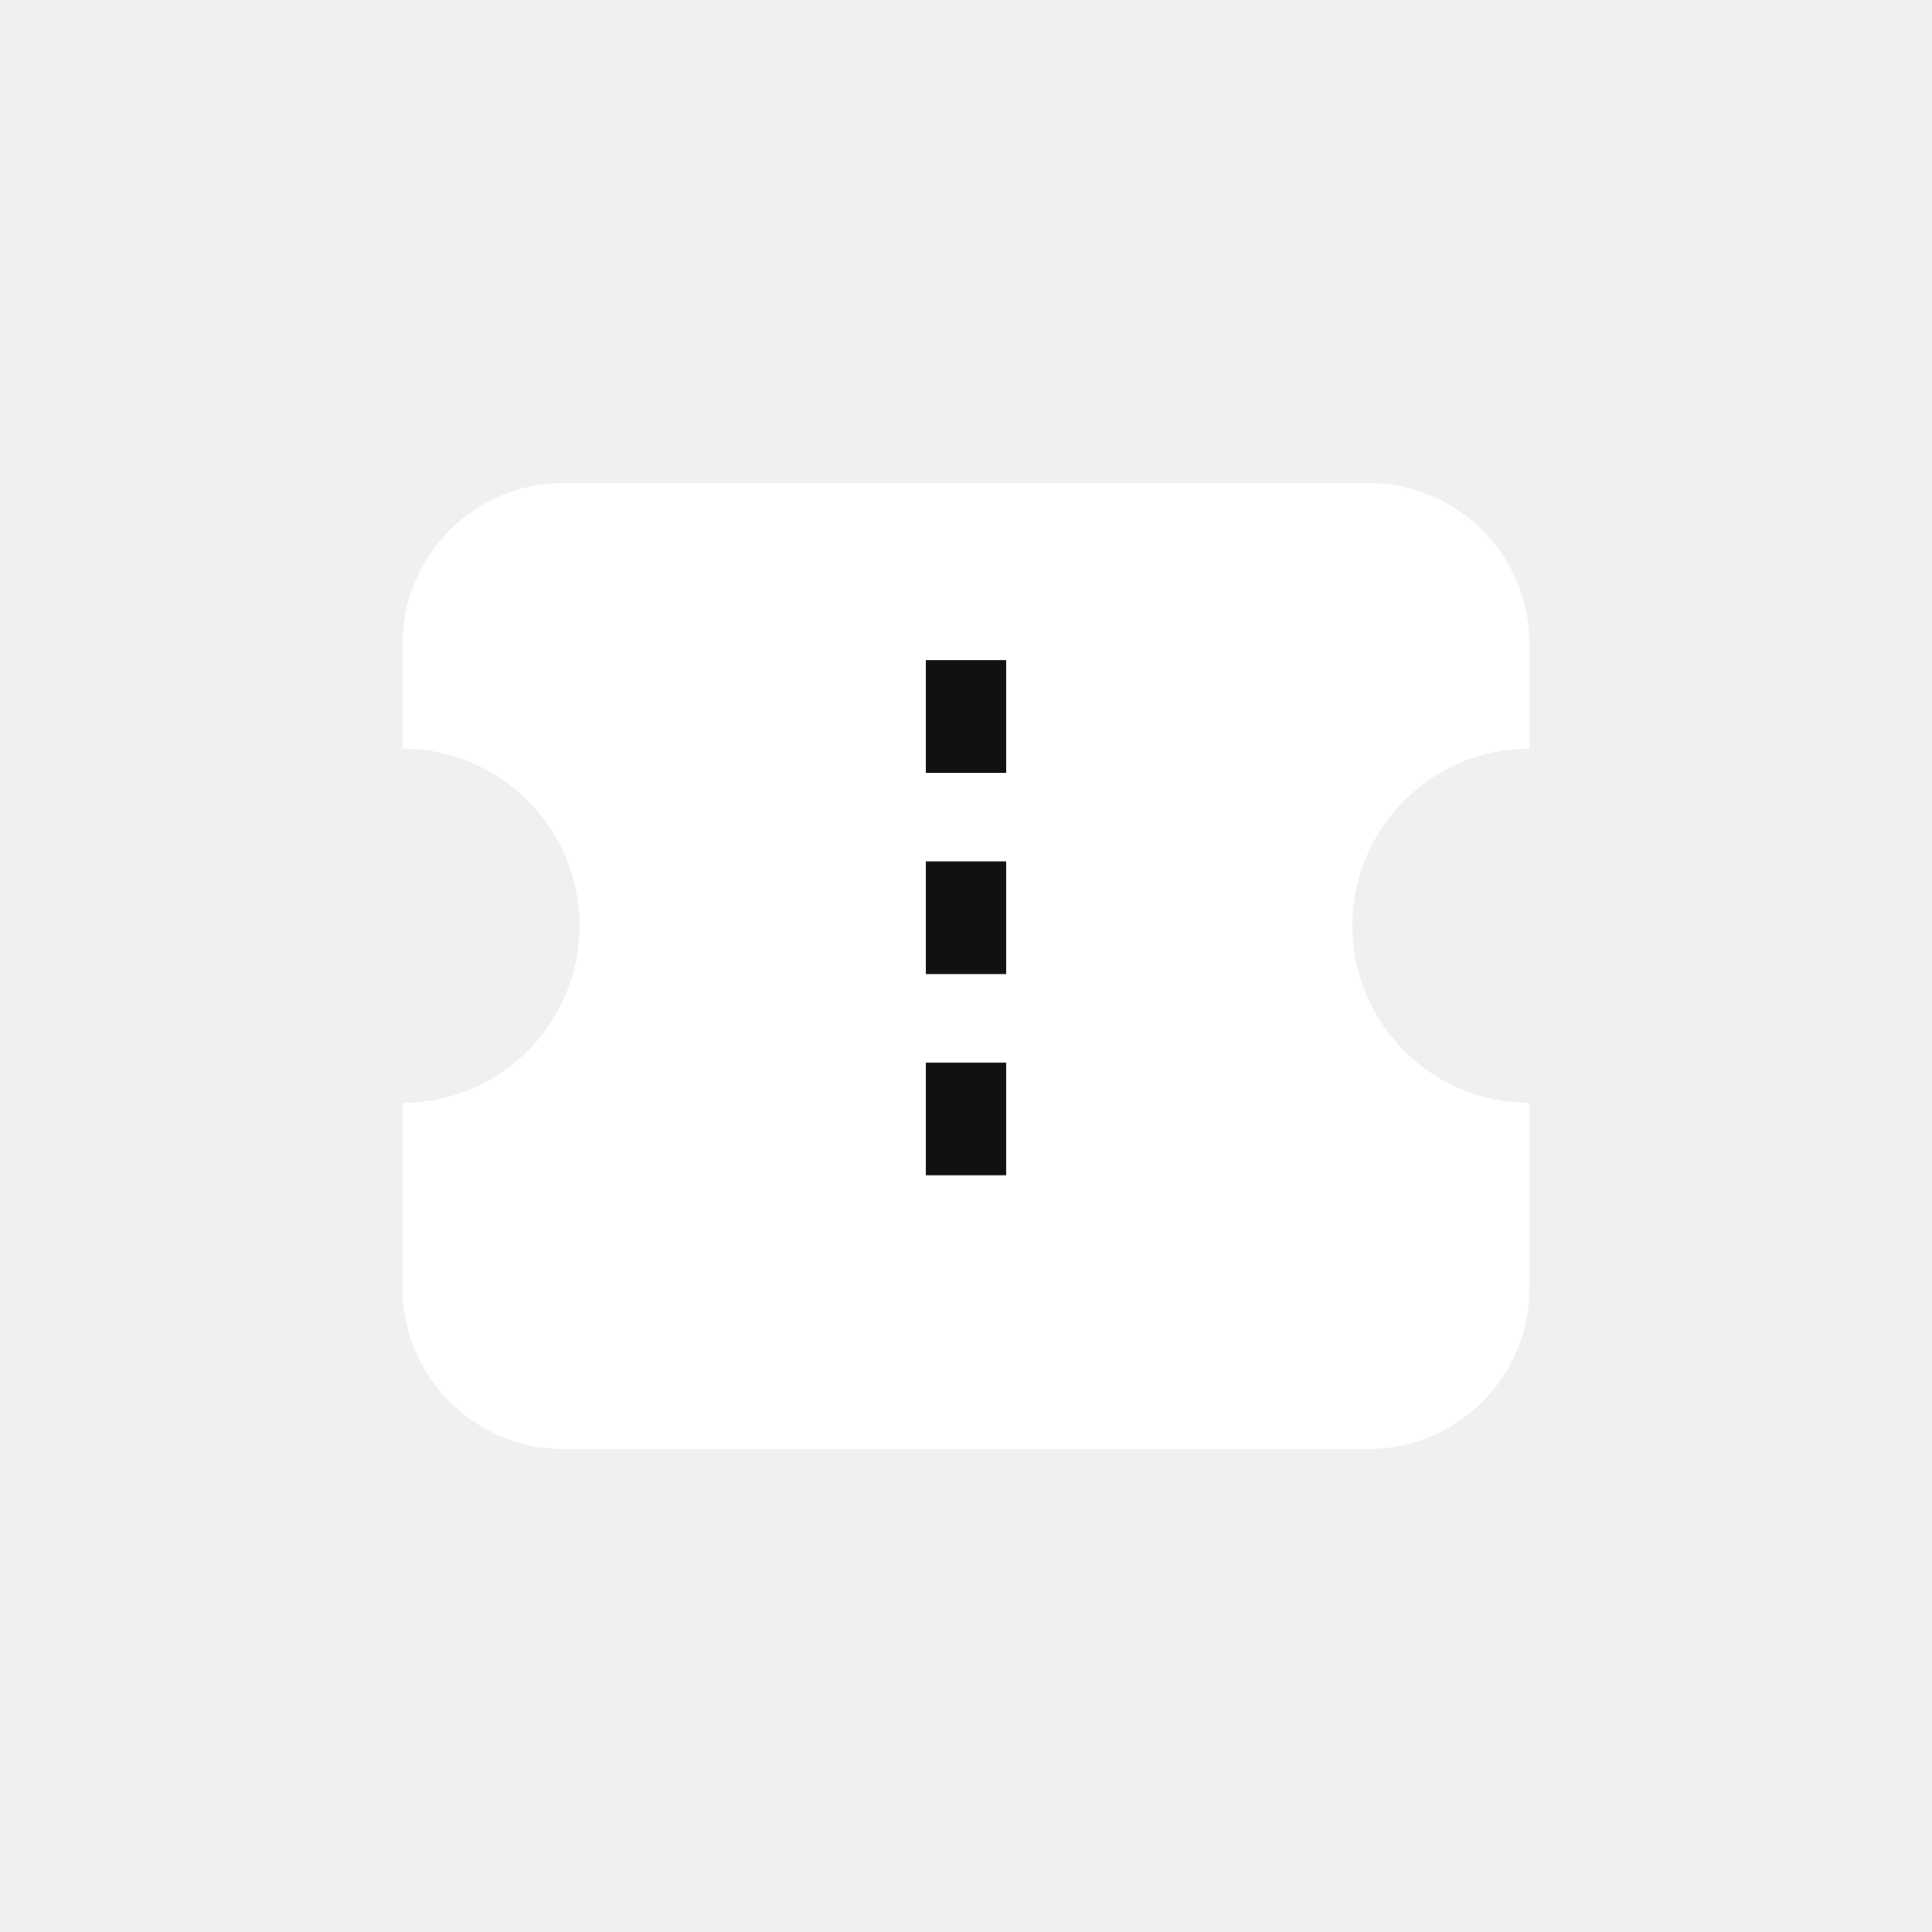
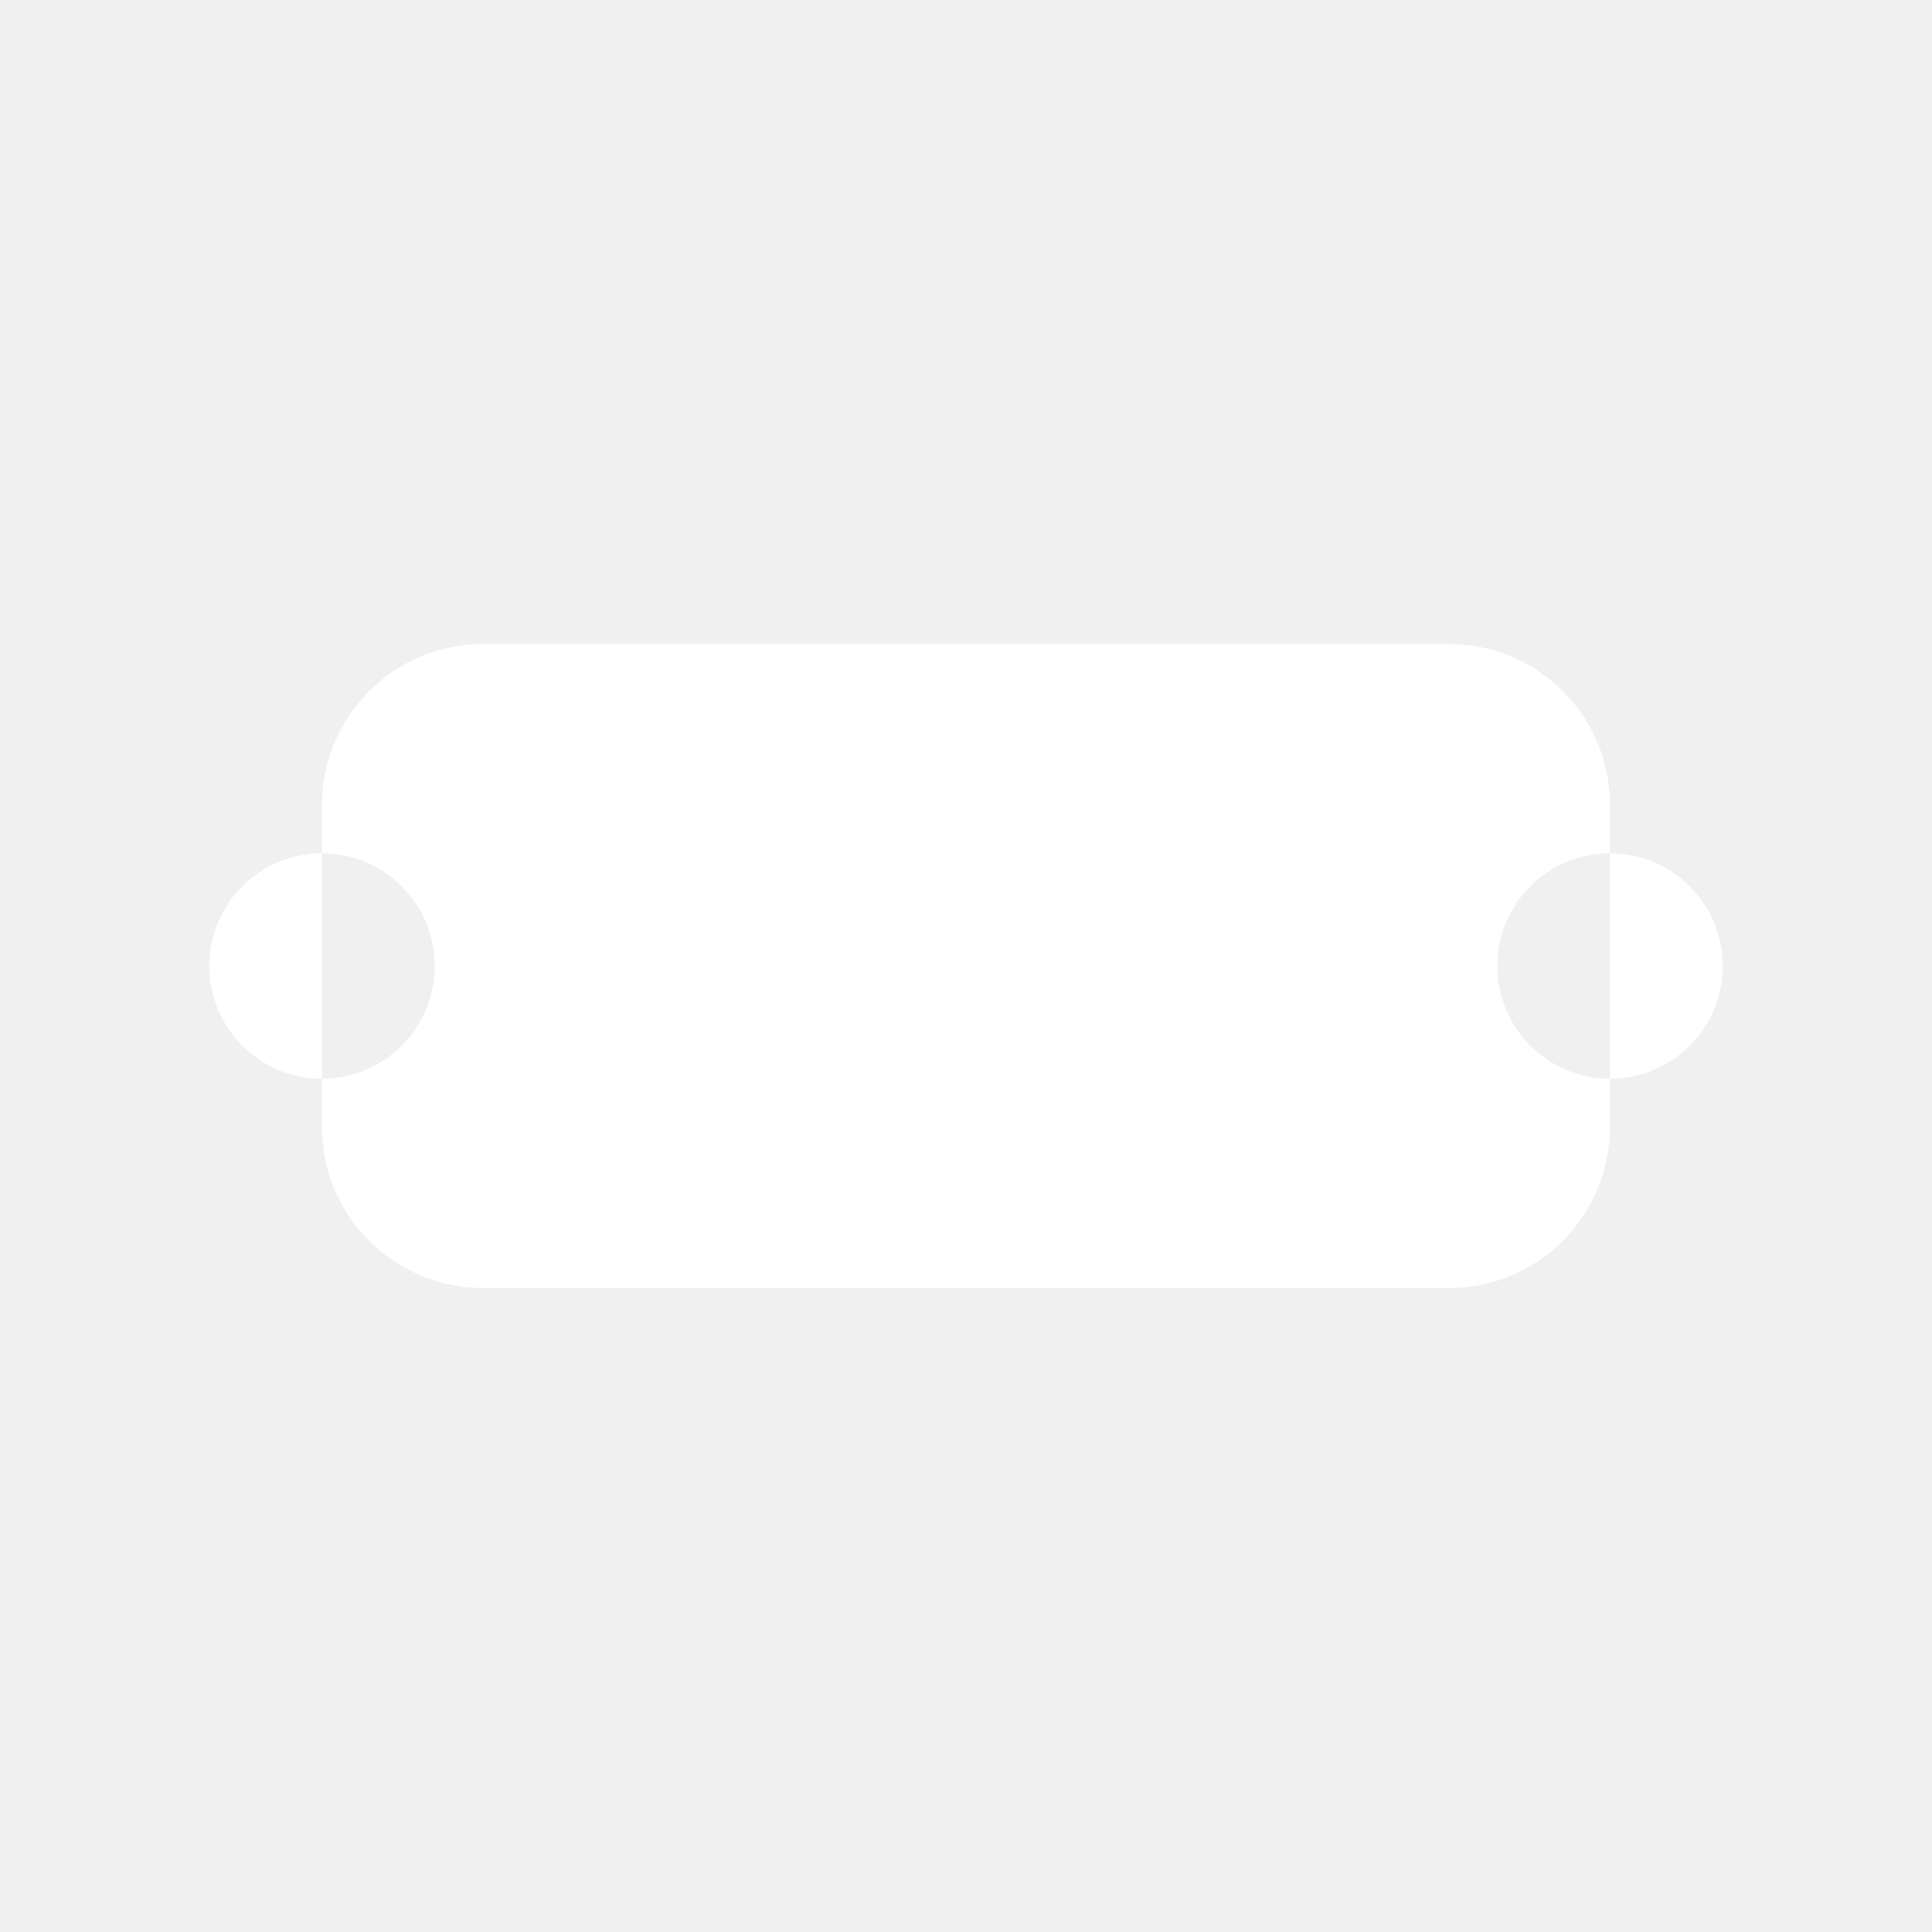
<svg xmlns="http://www.w3.org/2000/svg" viewBox="0 0 24 24">
-   <path fill="#fff" d="M7 6h10a2 2 0 0 1 2 2v1.3a2.2 2.2 0 0 0 0 4.4V16a2 2 0 0 1-2 2H7a2 2 0 0 1-2-2v-2.3a2.2 2.2 0 0 0 0-4.4V8a2 2 0 0 1 2-2z" />
-   <path fill="#111" d="M11.5 8.2h1v1.4h-1V8.2zm0 2.5h1v1.4h-1v-1.4zm0 2.5h1v1.4h-1v-1.4z" />
+   <path fill="#fff" fill-rule="evenodd" d="     M6 8h12a2 2 0 0 1 2 2v4a2 2 0 0 1-2 2H6a2 2 0 0 1-2-2v-4a2 2 0 0 1 2-2z     M4 10.6a1.4 1.4 0 1 0 0 2.8a1.4 1.4 0 1 0 0-2.8z     M20 10.6a1.4 1.4 0 1 0 0 2.8a1.4 1.4 0 1 0 0-2.8z   " />
</svg>
